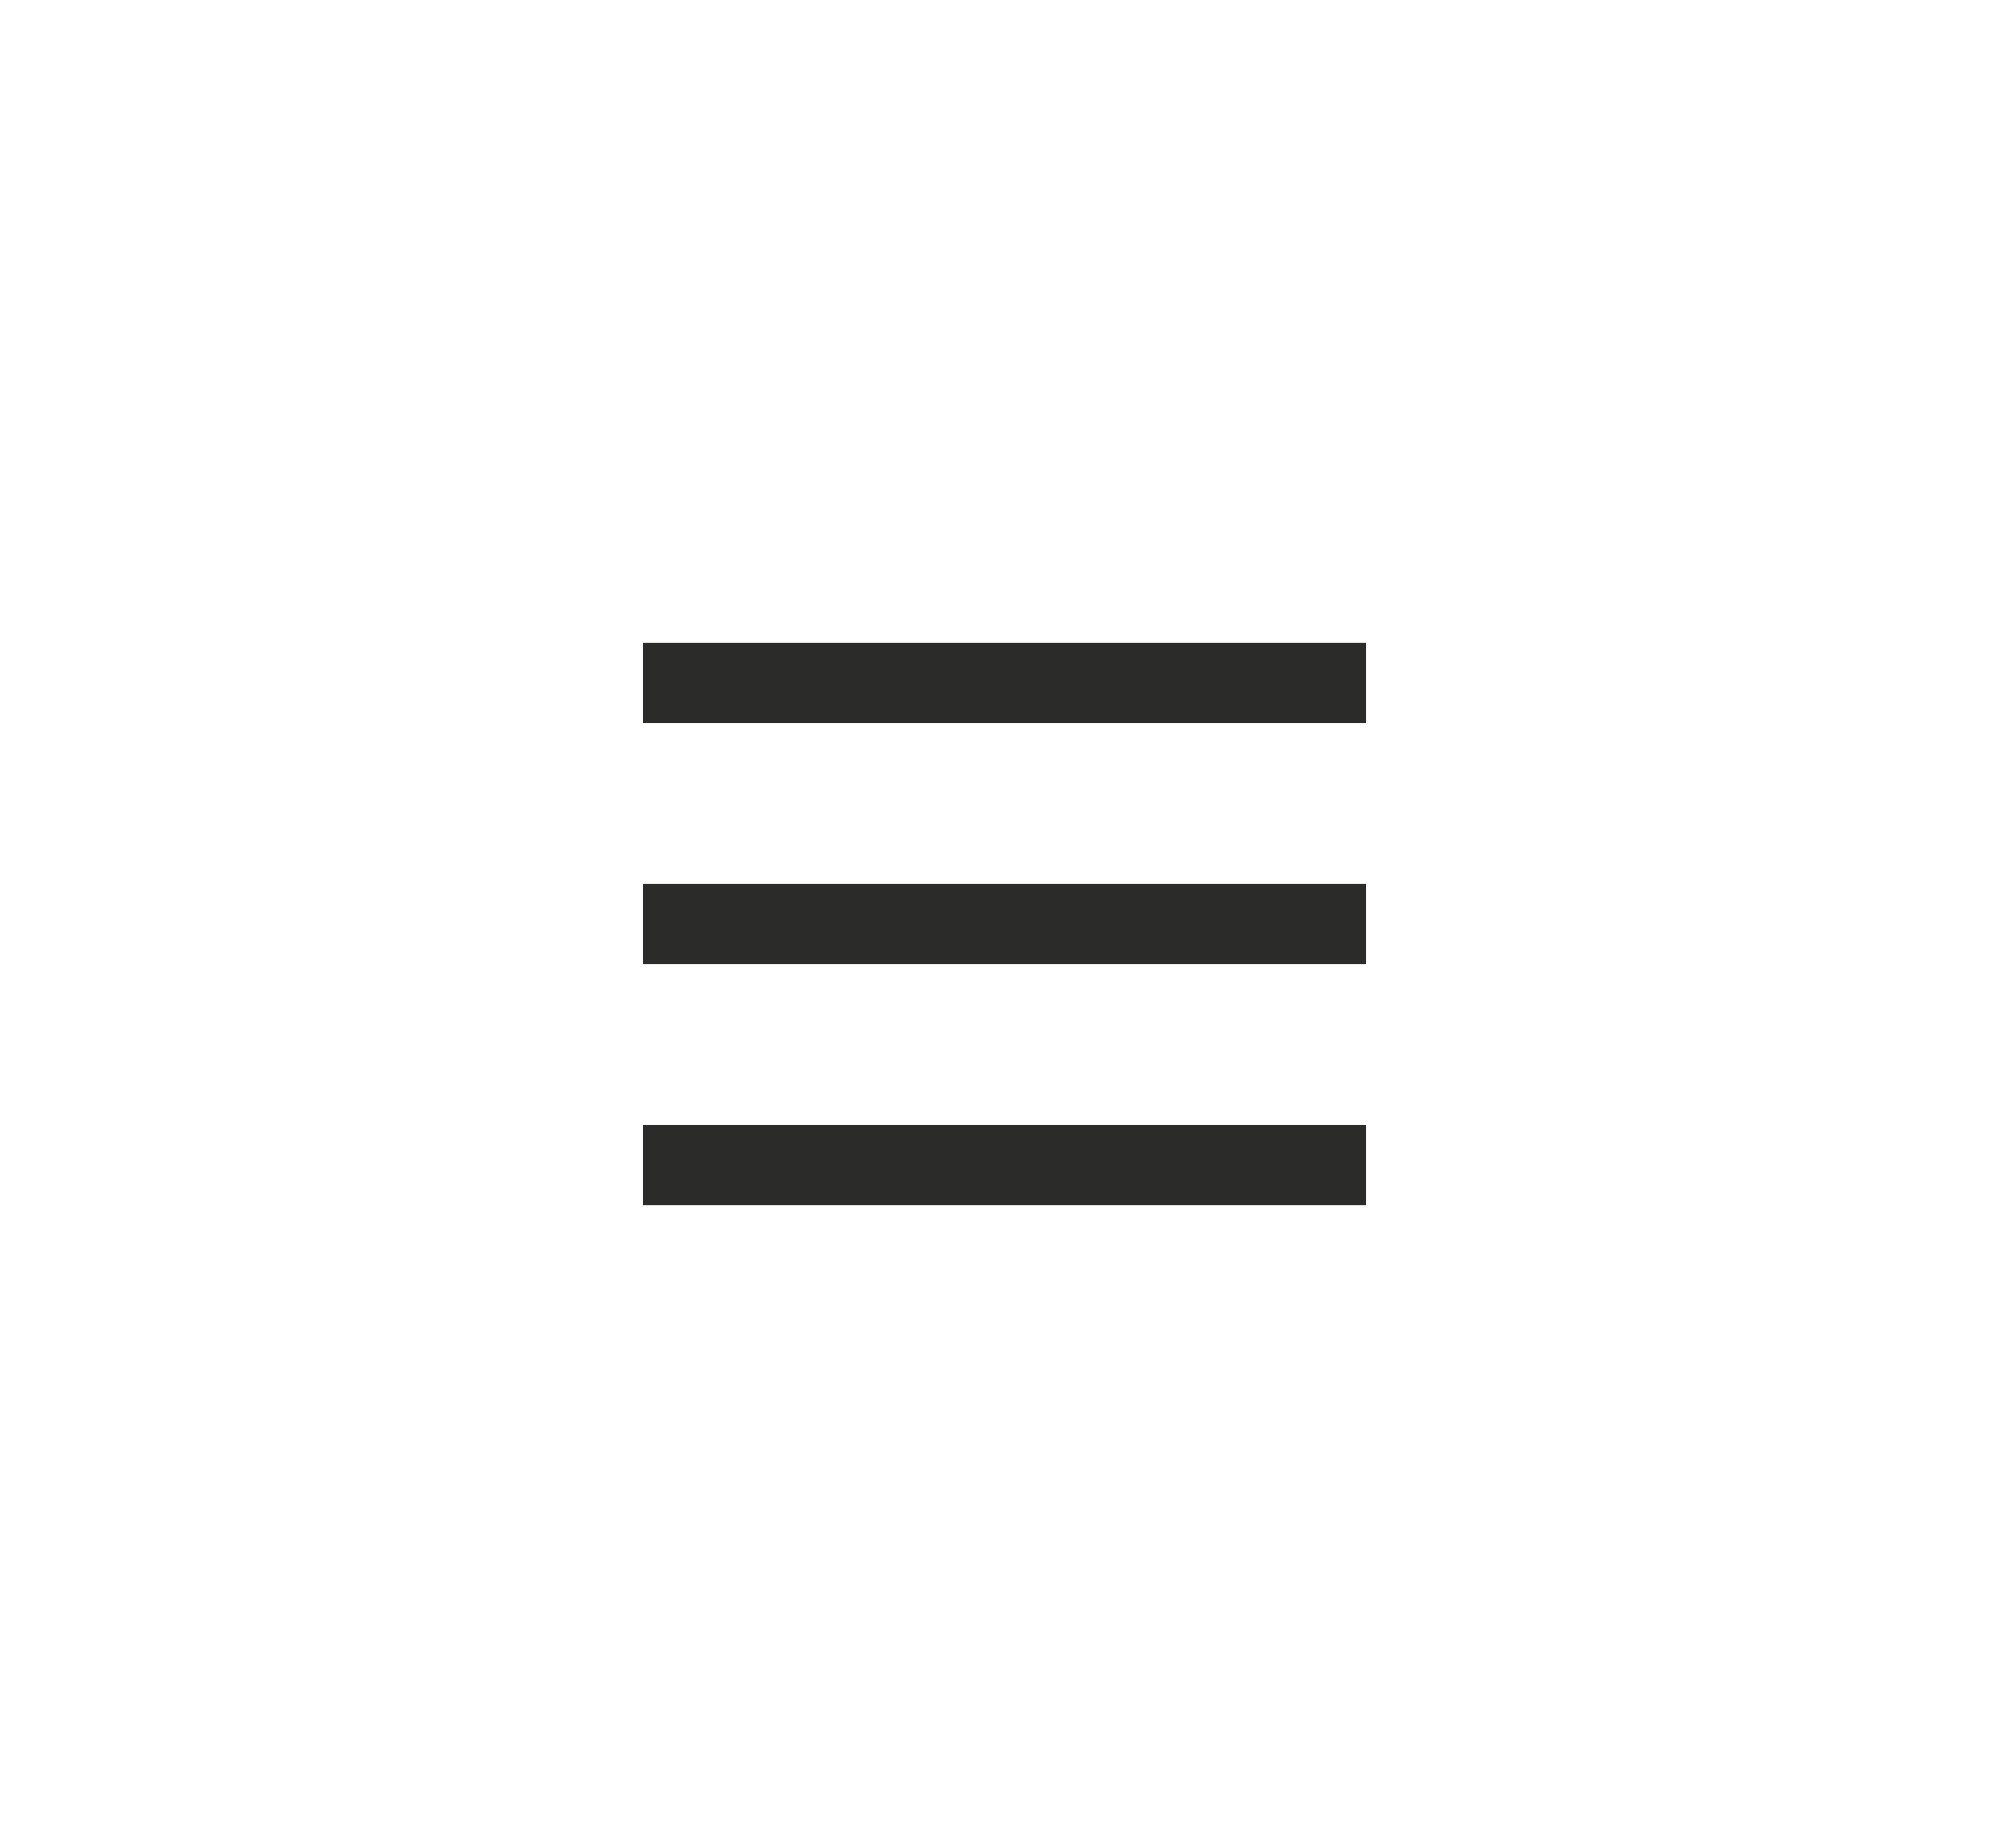
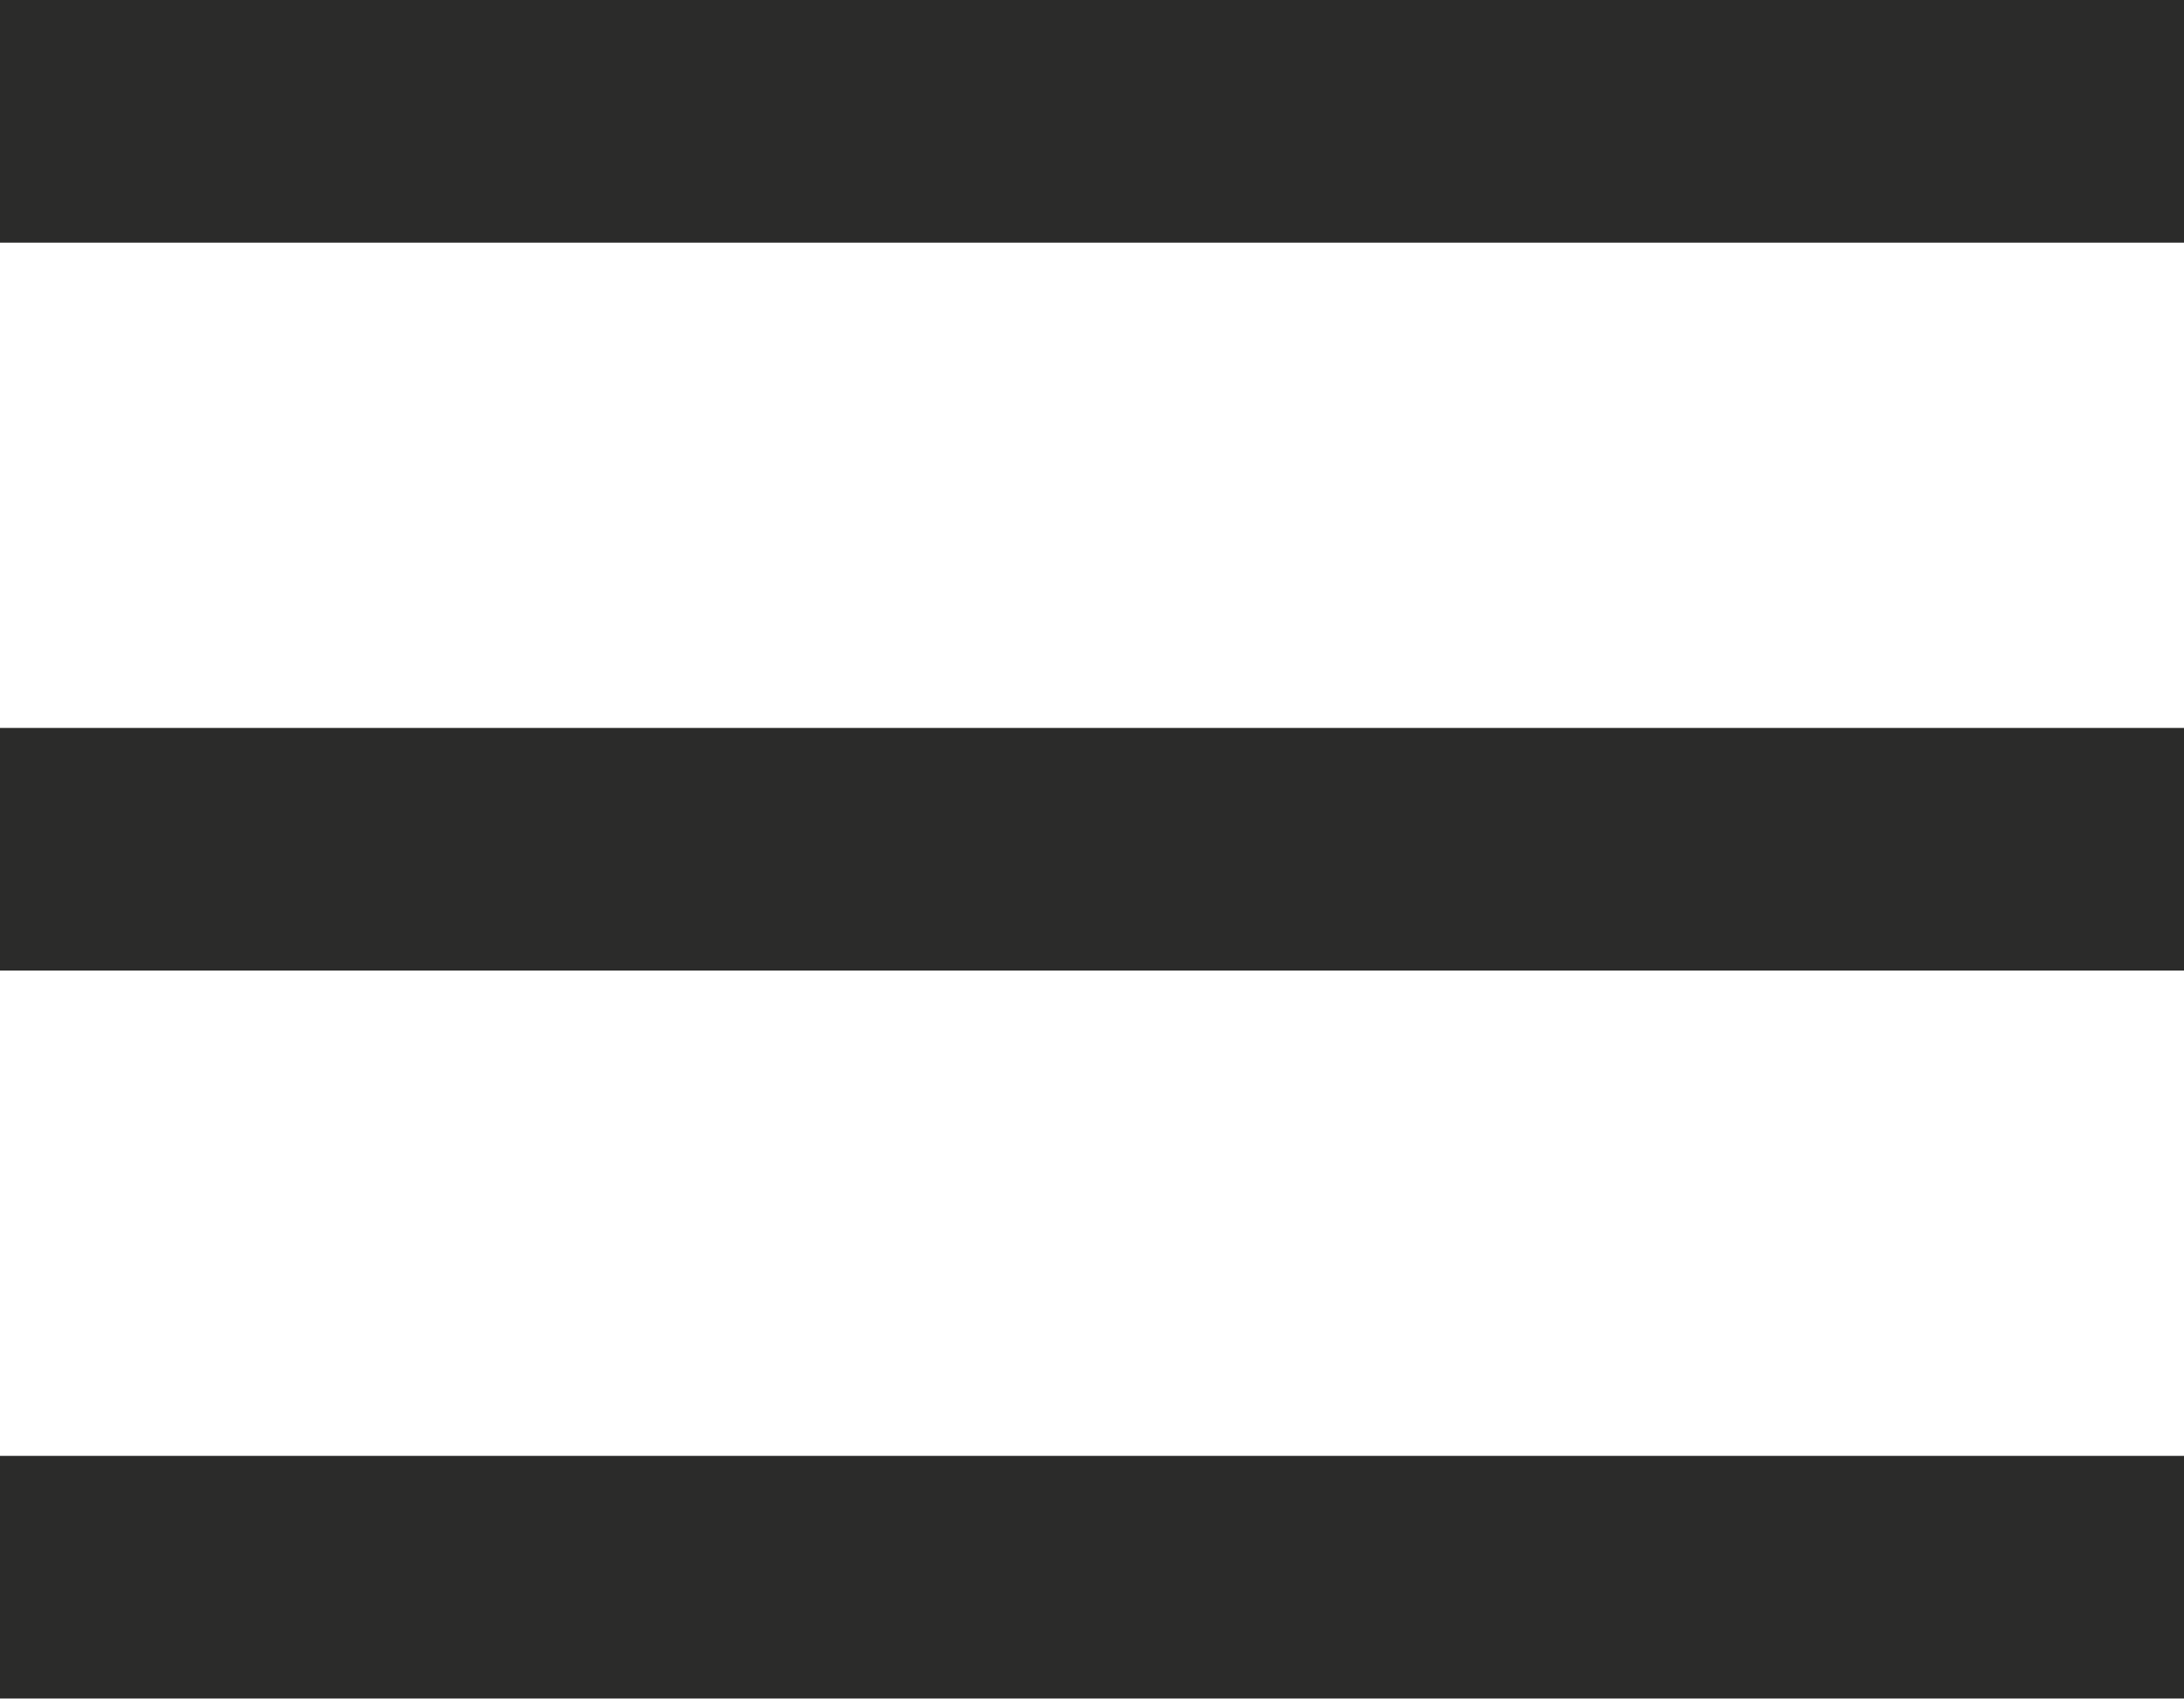
- <svg xmlns="http://www.w3.org/2000/svg" width="50" height="46" viewBox="0 0 50 46" fill="none">
-   <rect x="16" y="16" width="18" height="2" fill="#2B2B2A" />
-   <rect x="16" y="22" width="18" height="2" fill="#2B2B2A" />
-   <rect x="16" y="28" width="18" height="2" fill="#2B2B2A" />
+ <svg xmlns="http://www.w3.org/2000/svg" width="18" height="14" viewBox="0 0 18 14" fill="none">
+   <rect width="18" height="2" fill="#2B2B2A" />
+   <rect y="6" width="18" height="2" fill="#2B2B2A" />
+   <rect y="12" width="18" height="2" fill="#2B2B2A" />
</svg>
